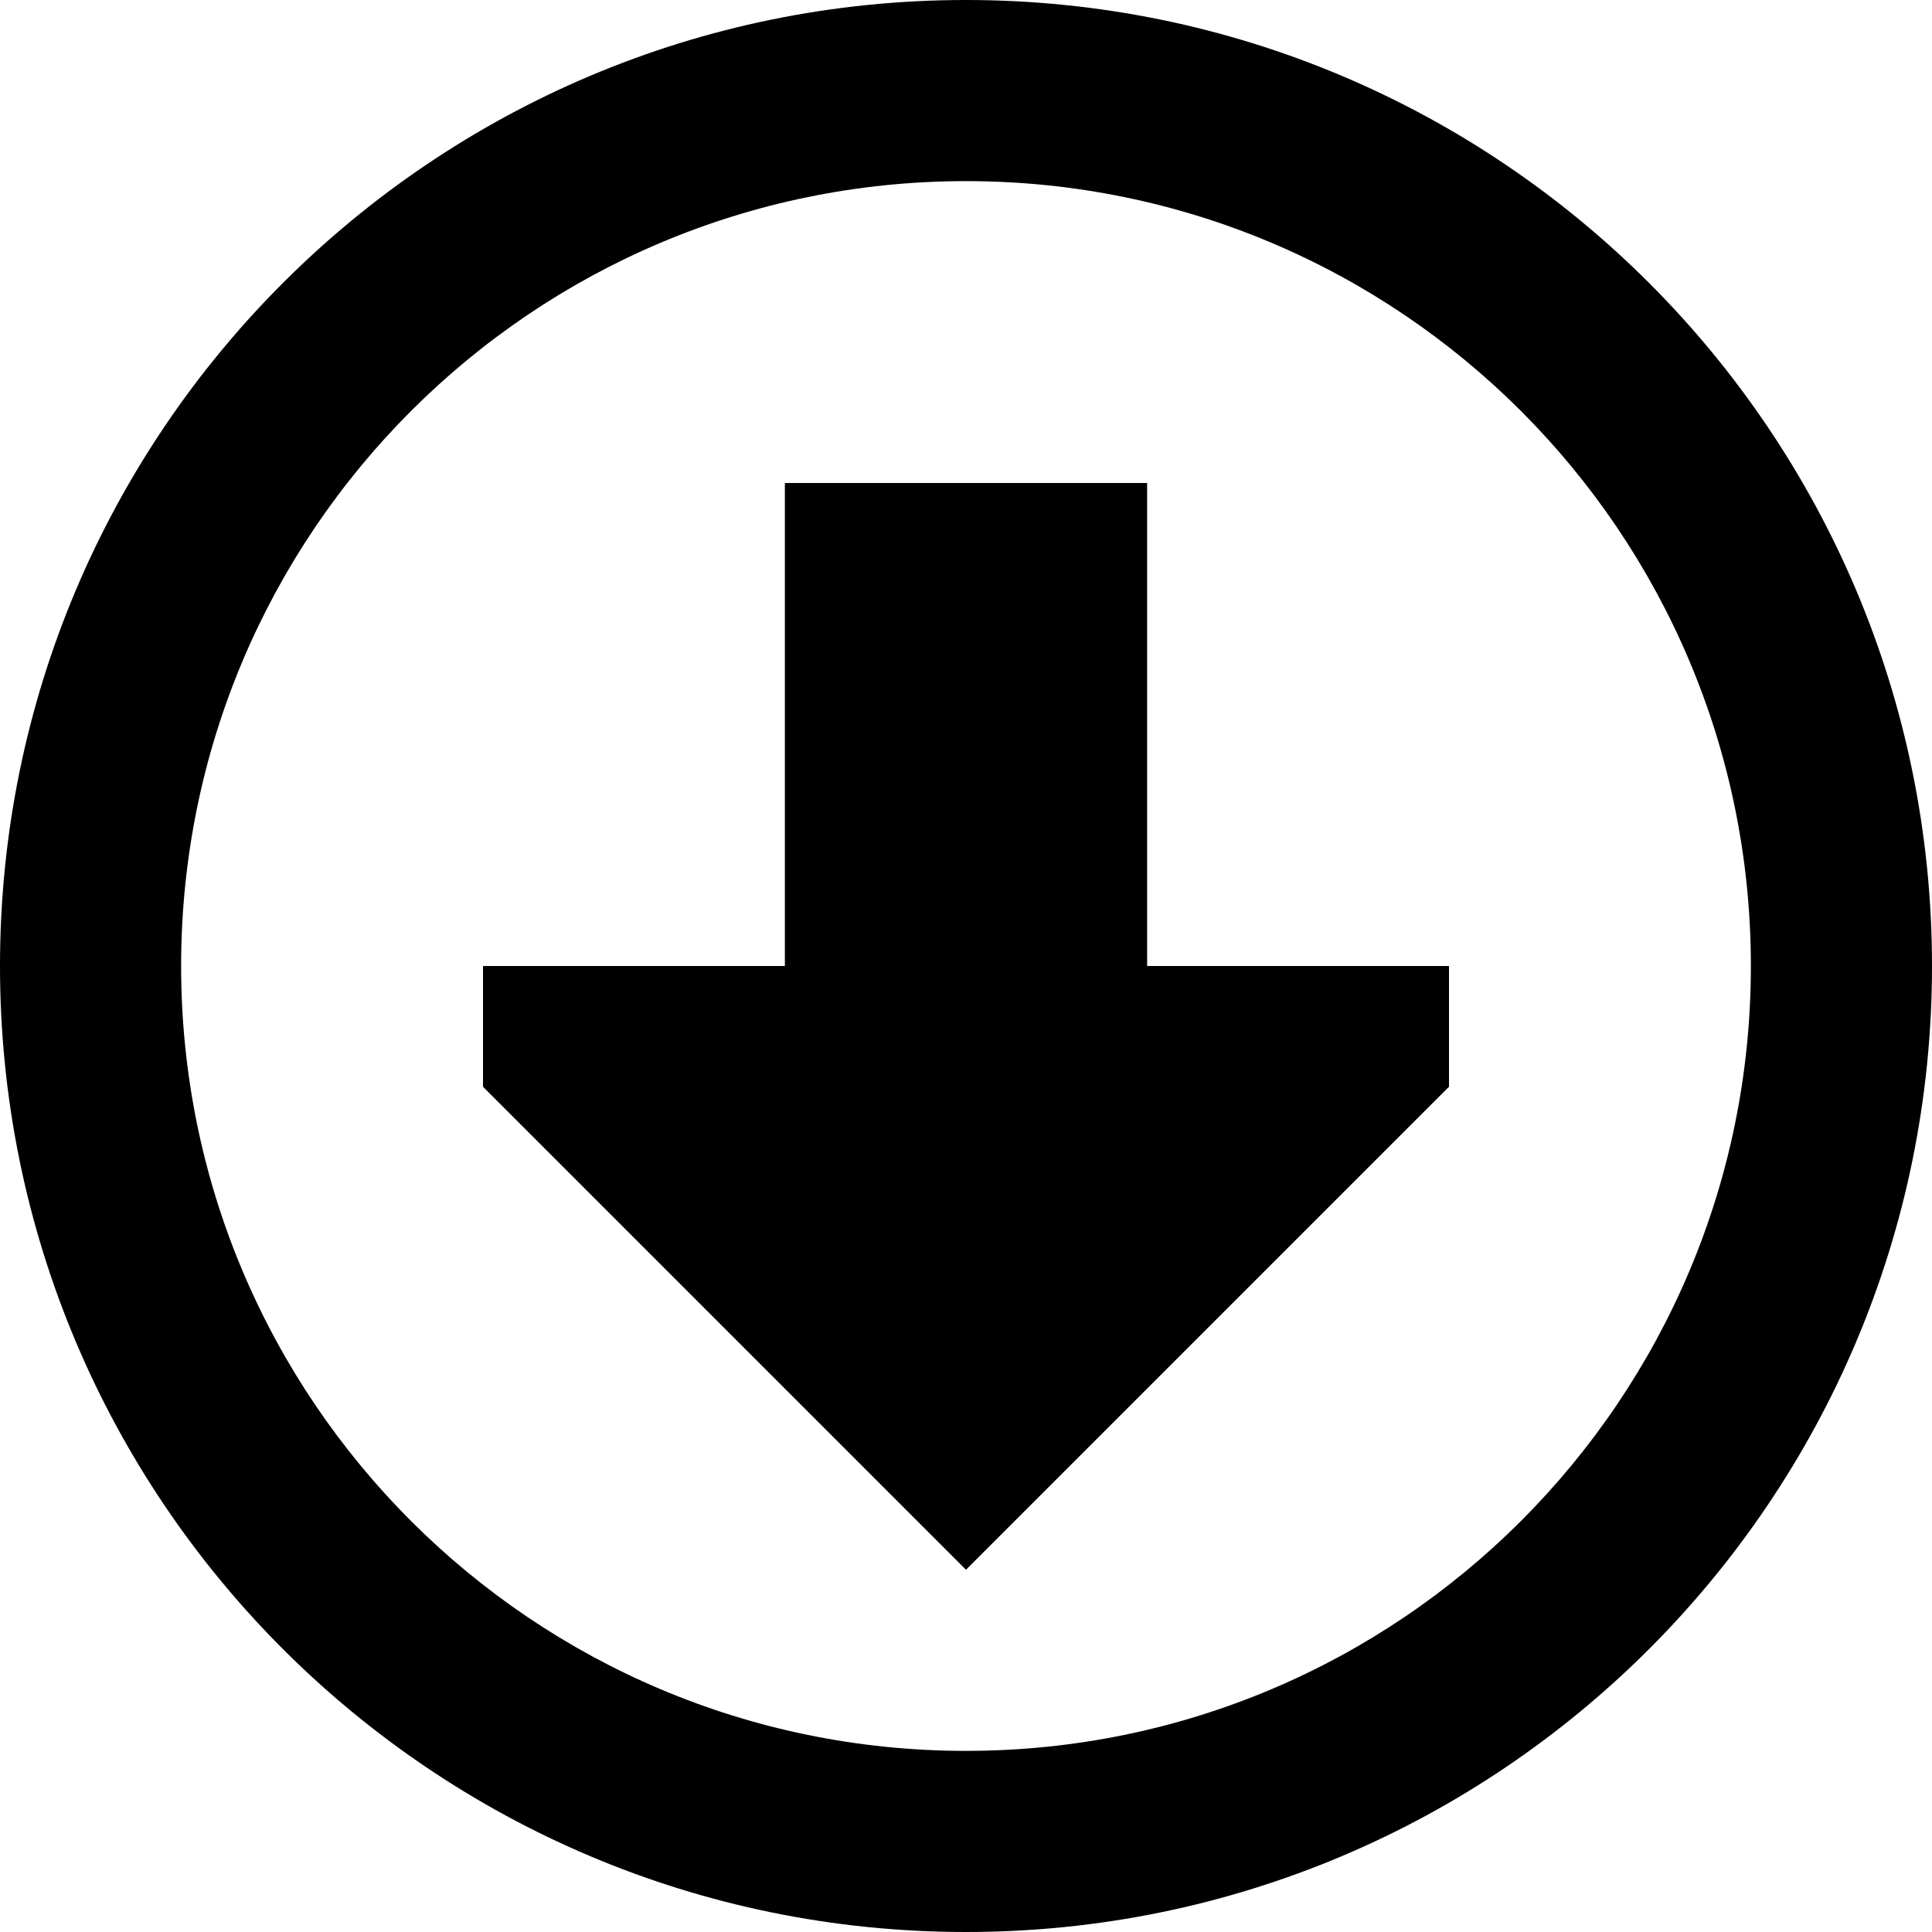
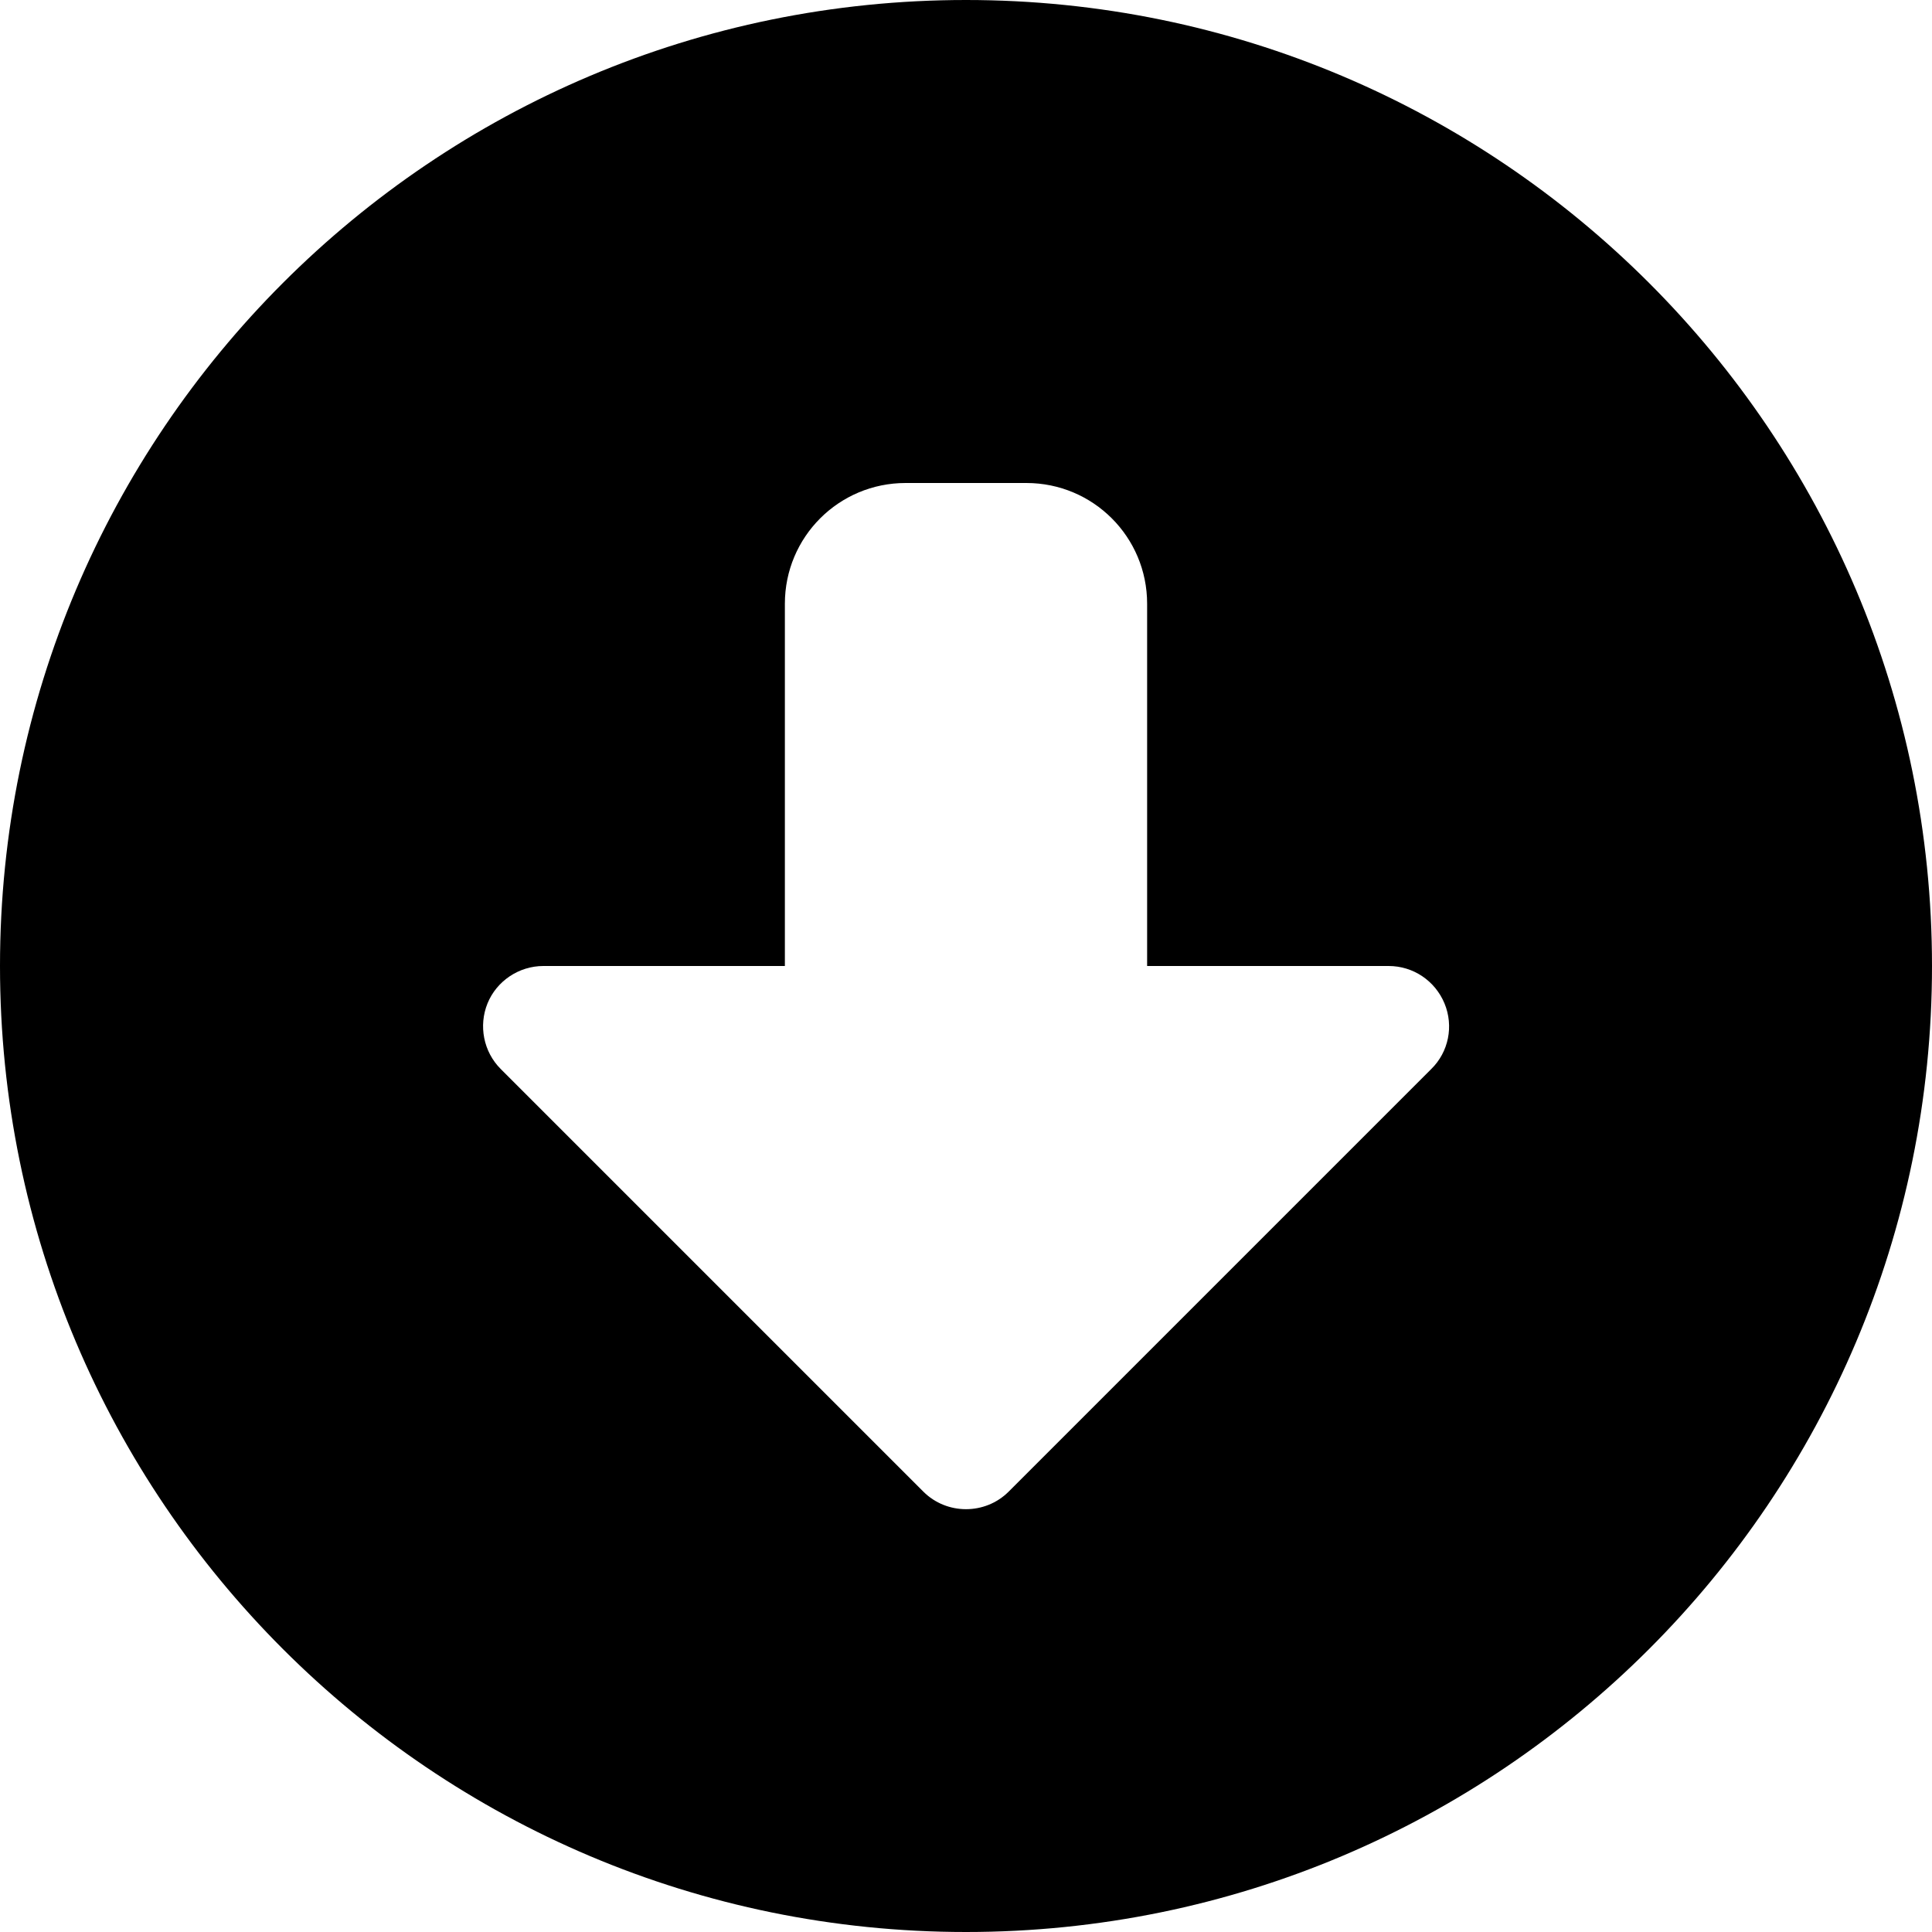
<svg xmlns="http://www.w3.org/2000/svg" viewBox="0 0 512 512">
-   <path d="M256 464a208 208 0 1 1 0-416 208 208 0 1 1 0 416zM256 0a256 256 0 1 0 0 512A256 256 0 1 0 256 0zM128 256l0 32L256 416 384 288l0-32-80 0 0-128-96 0 0 128-80 0z" />
+   <path d="M256 0a256 256 0 1 0 0 512A256 256 0 1 0 256 0zM244.7 395.3l-112-112c-4.6-4.6-5.9-11.5-3.5-17.4s8.3-9.9 14.8-9.9l64 0 0-96c0-17.7 14.3-32 32-32l32 0c17.7 0 32 14.3 32 32l0 96 64 0c6.5 0 12.3 3.9 14.8 9.9s1.1 12.9-3.5 17.4l-112 112c-6.2 6.2-16.4 6.2-22.6 0z" />
</svg>
